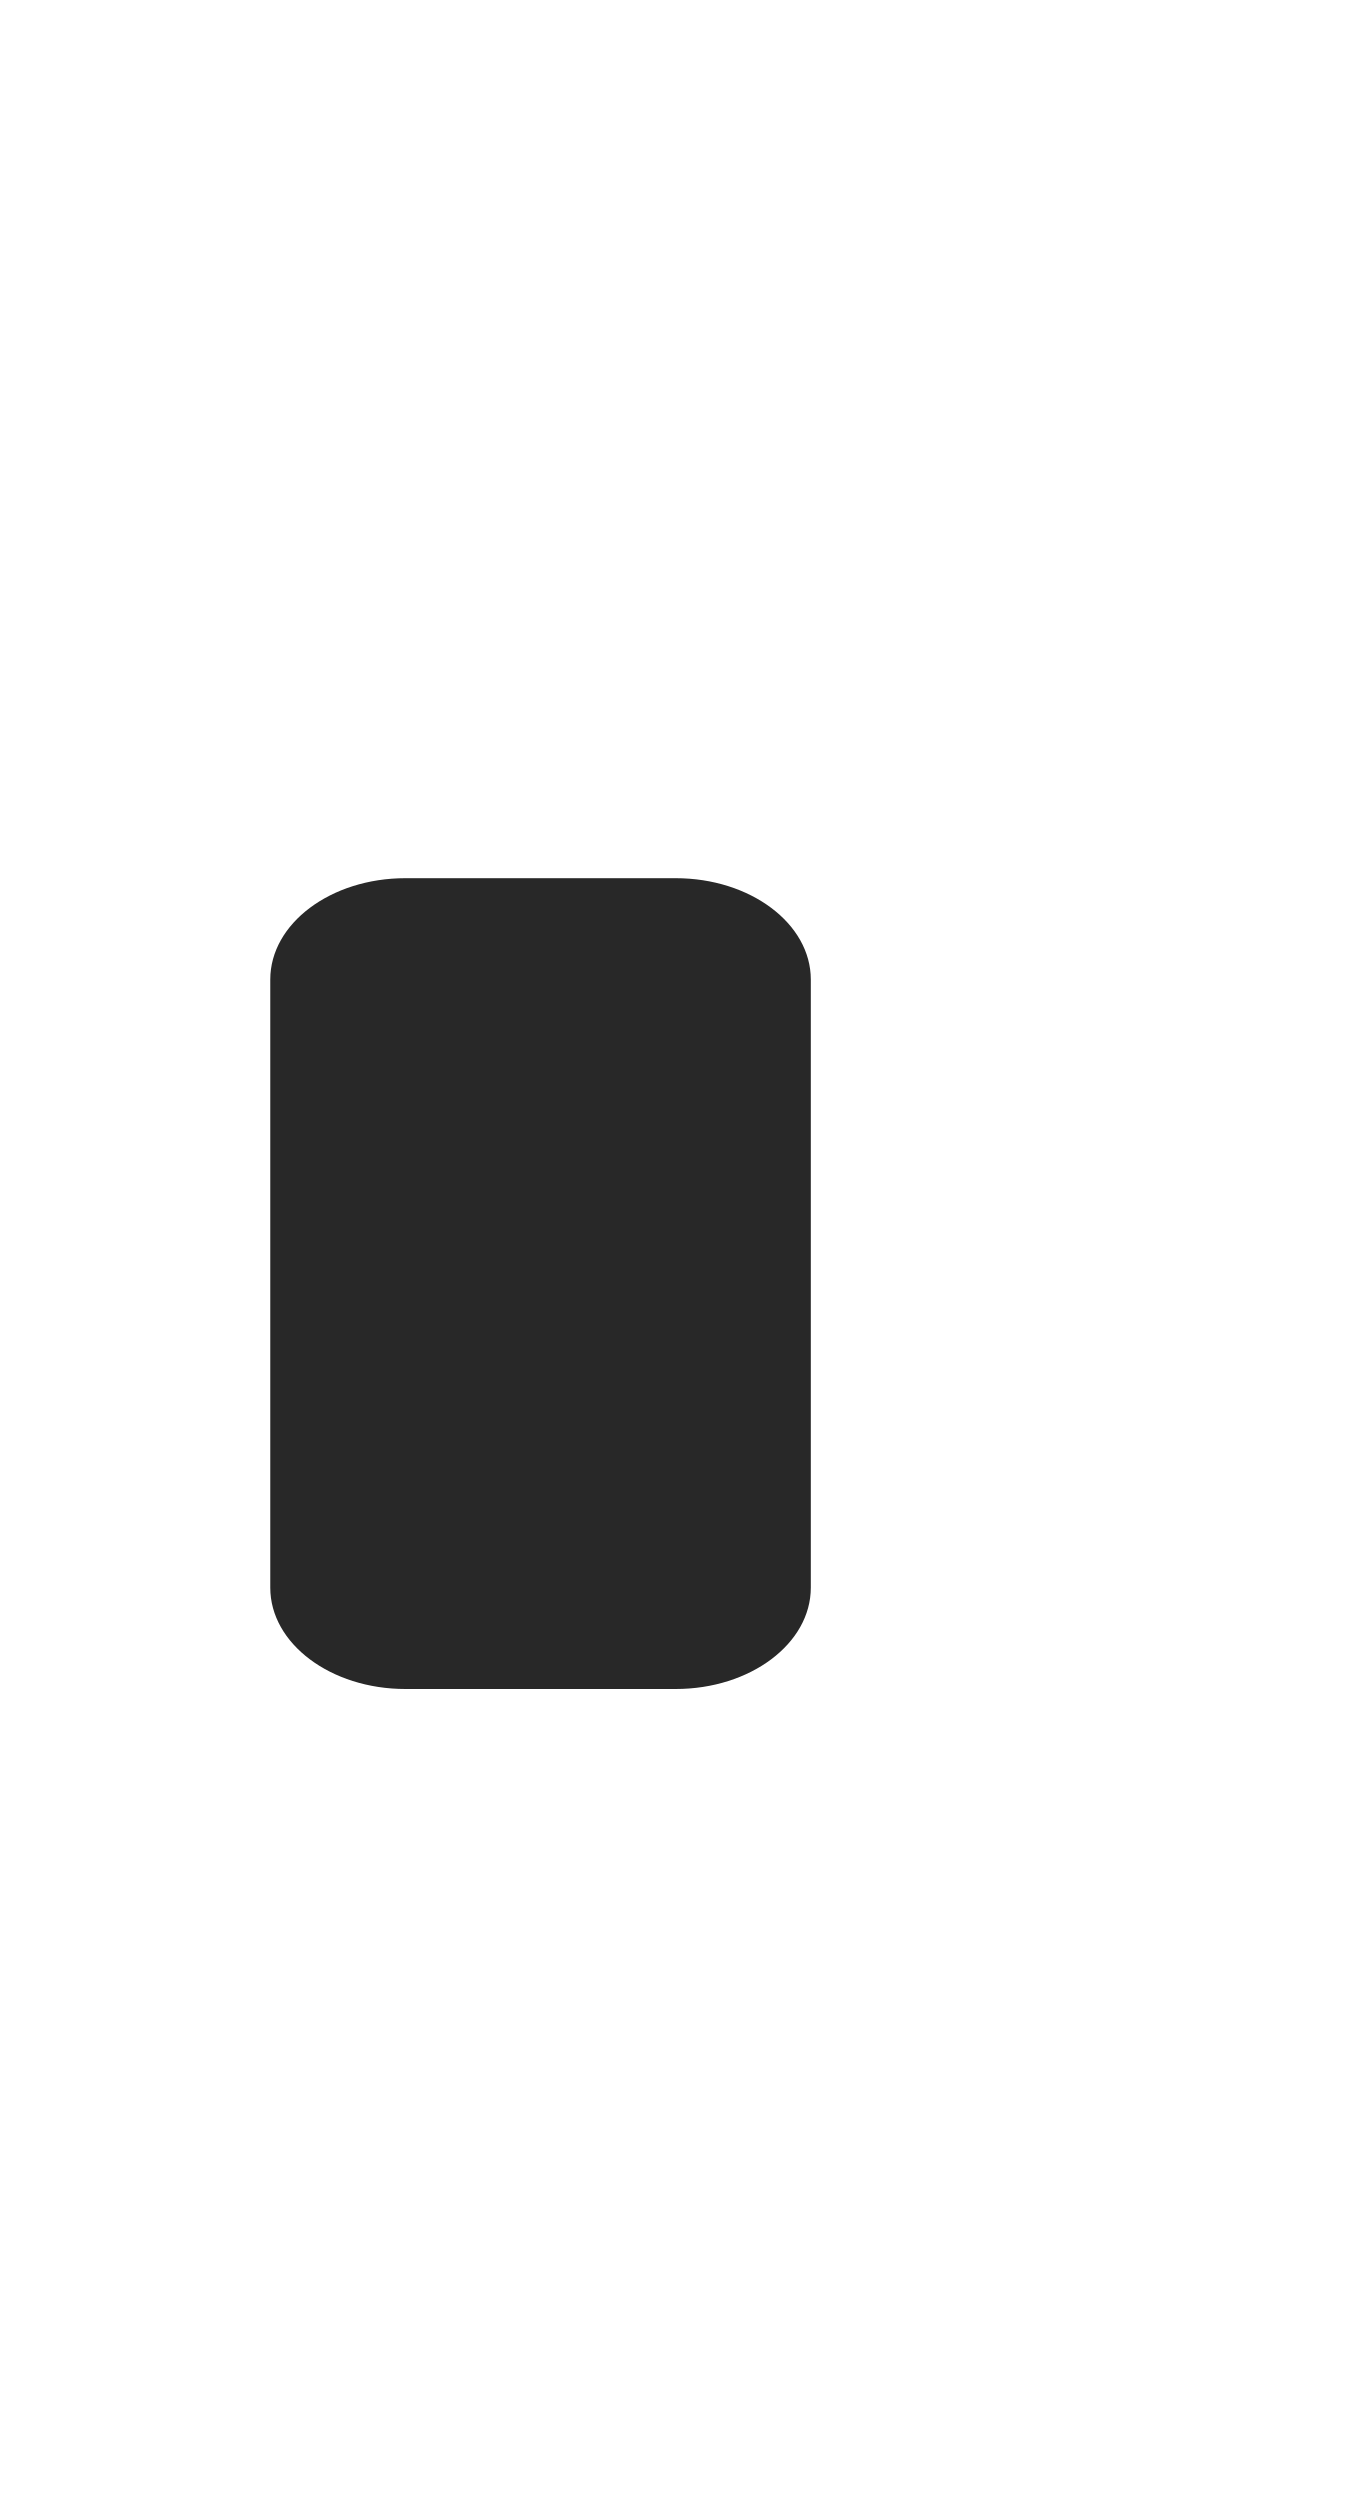
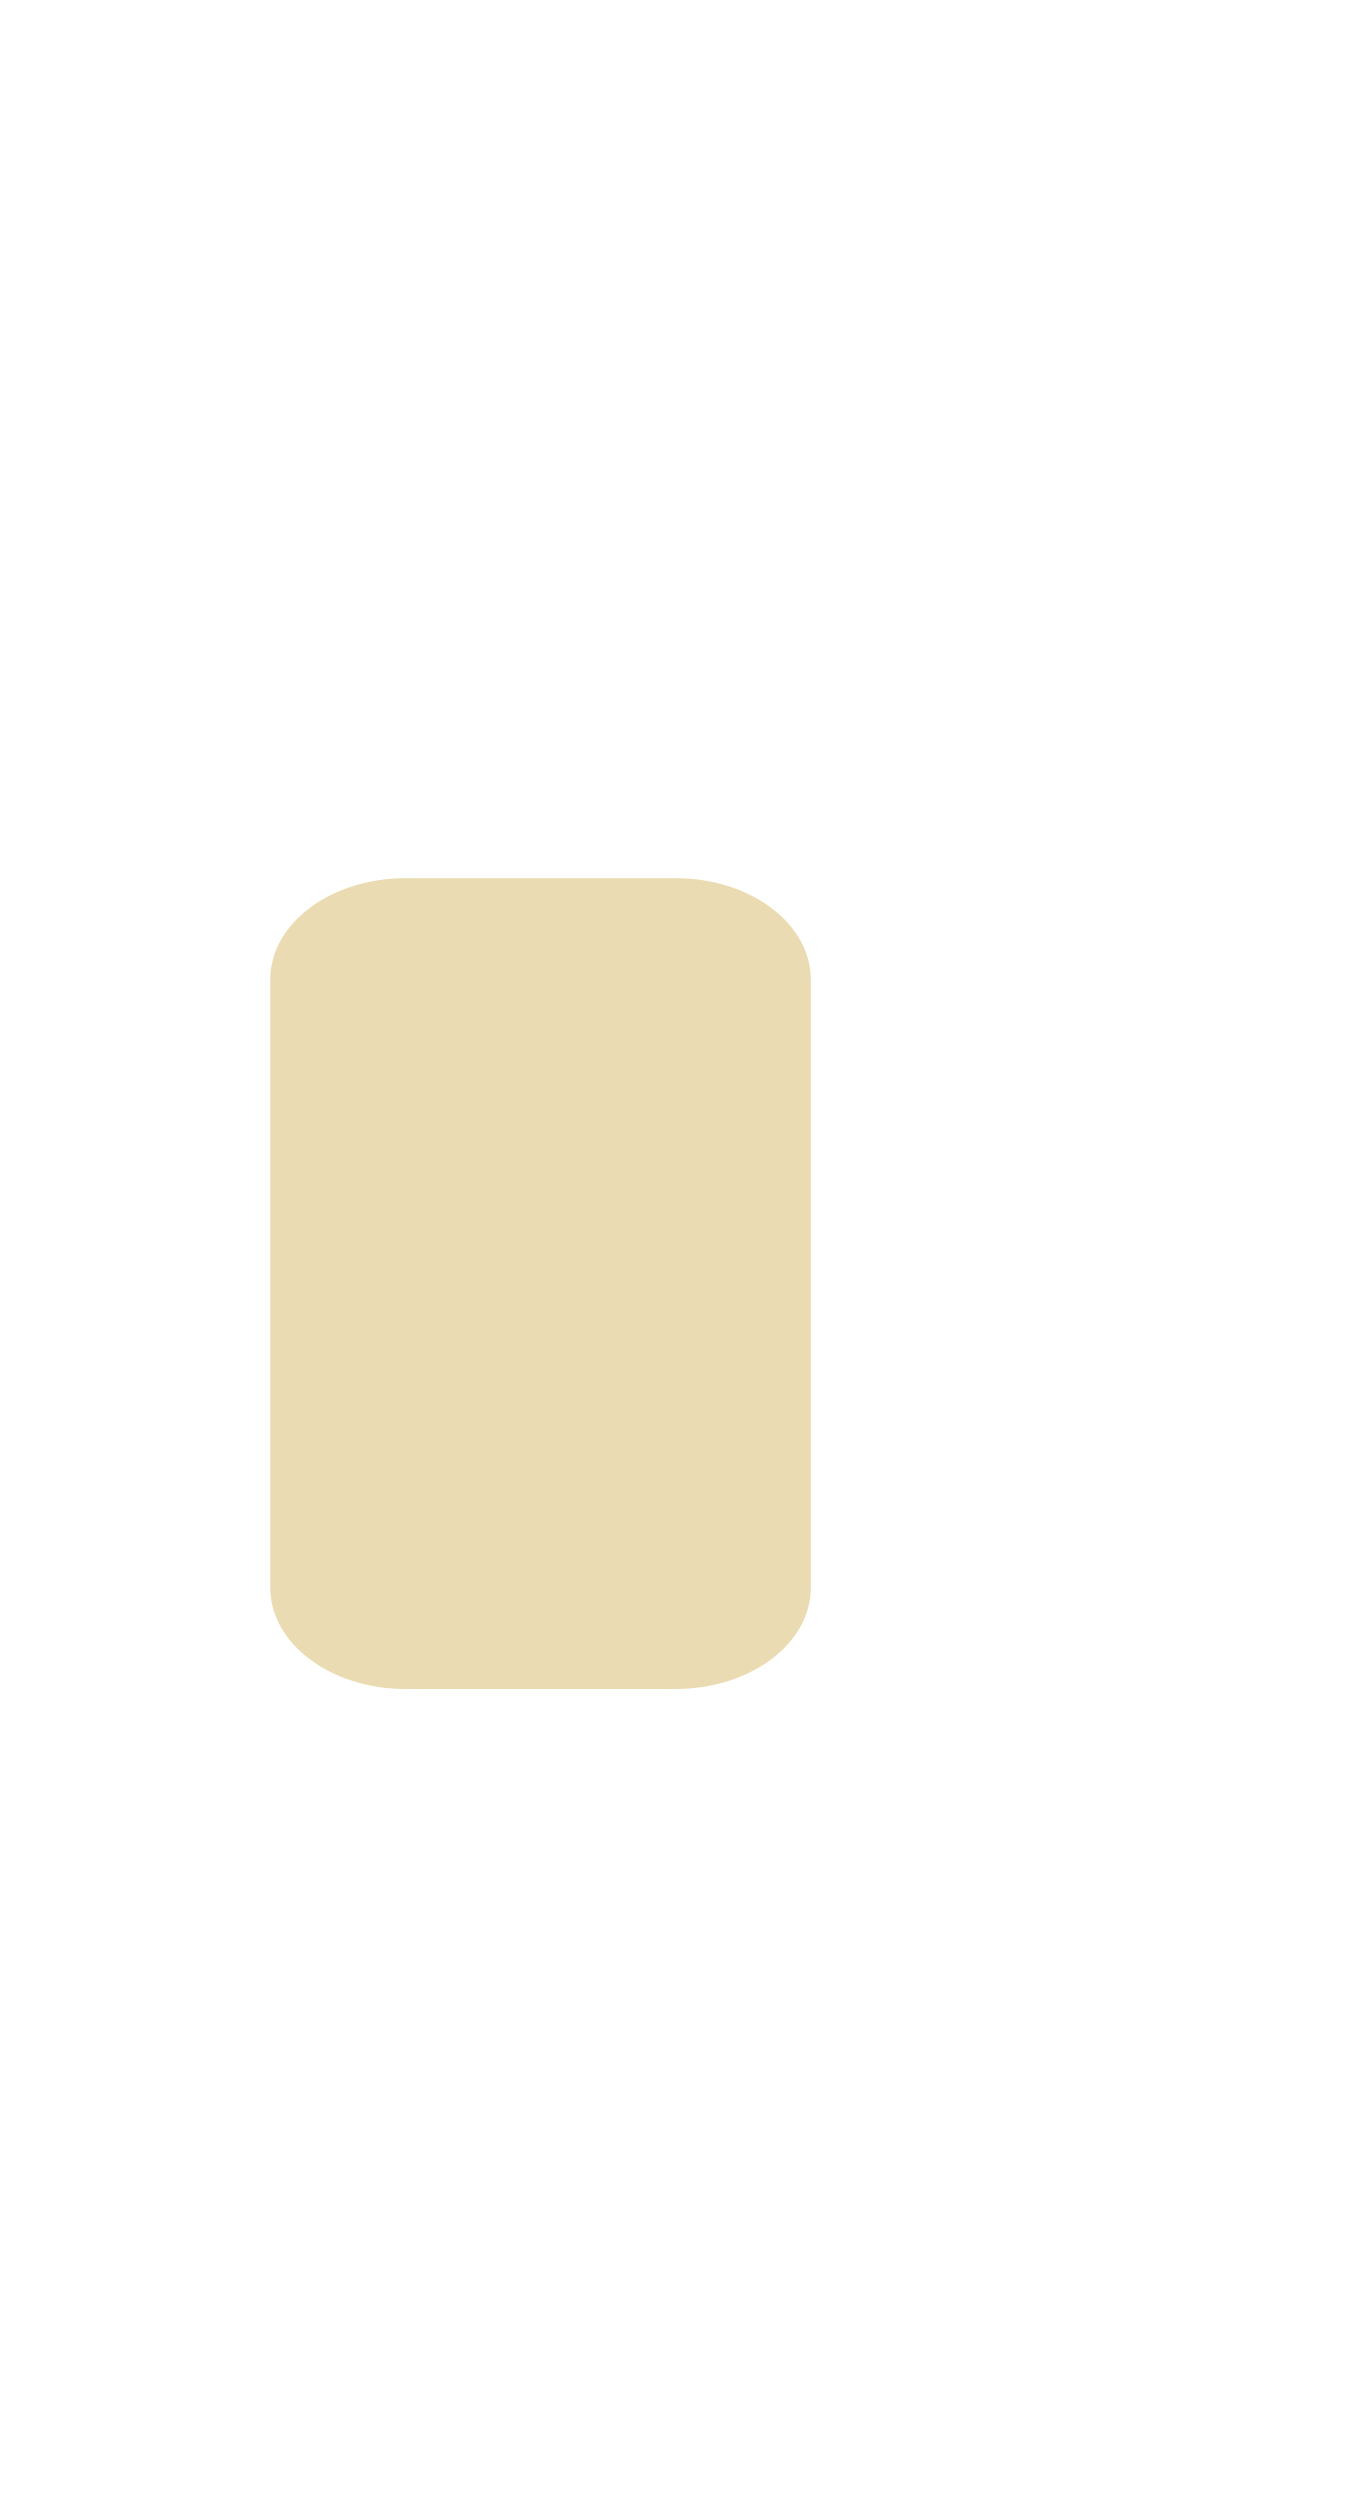
<svg xmlns="http://www.w3.org/2000/svg" width="20" height="37">
  <defs>
    <clipPath>
-       <rect y="1015.36" x="20" height="37" width="20" opacity="0.12" fill="#83a598" color="#fbf1c7" />
+       <rect y="1015.36" x="20" height="37" width="20" opacity="0.12" fill="#928374" color="#fbf1c7" />
    </clipPath>
    <clipPath>
-       <rect y="1033.36" x="20" height="19" width="10" opacity="0.12" fill="#83a598" color="#fbf1c7" />
+       <rect y="1033.36" x="20" height="19" width="10" opacity="0.12" fill="#928374" color="#fbf1c7" />
    </clipPath>
  </defs>
  <g transform="translate(0,-1015.362)">
    <g transform="matrix(2,0,0,1.499997,0,-530.6777)">
-       <rect rx="1" y="1039.36" x="2" height="8" width="4" fill="#282828" />
+       <rect rx="1" y="1039.36" x="2" height="8" width="4" fill="#ebdbb2" />
    </g>
  </g>
</svg>
